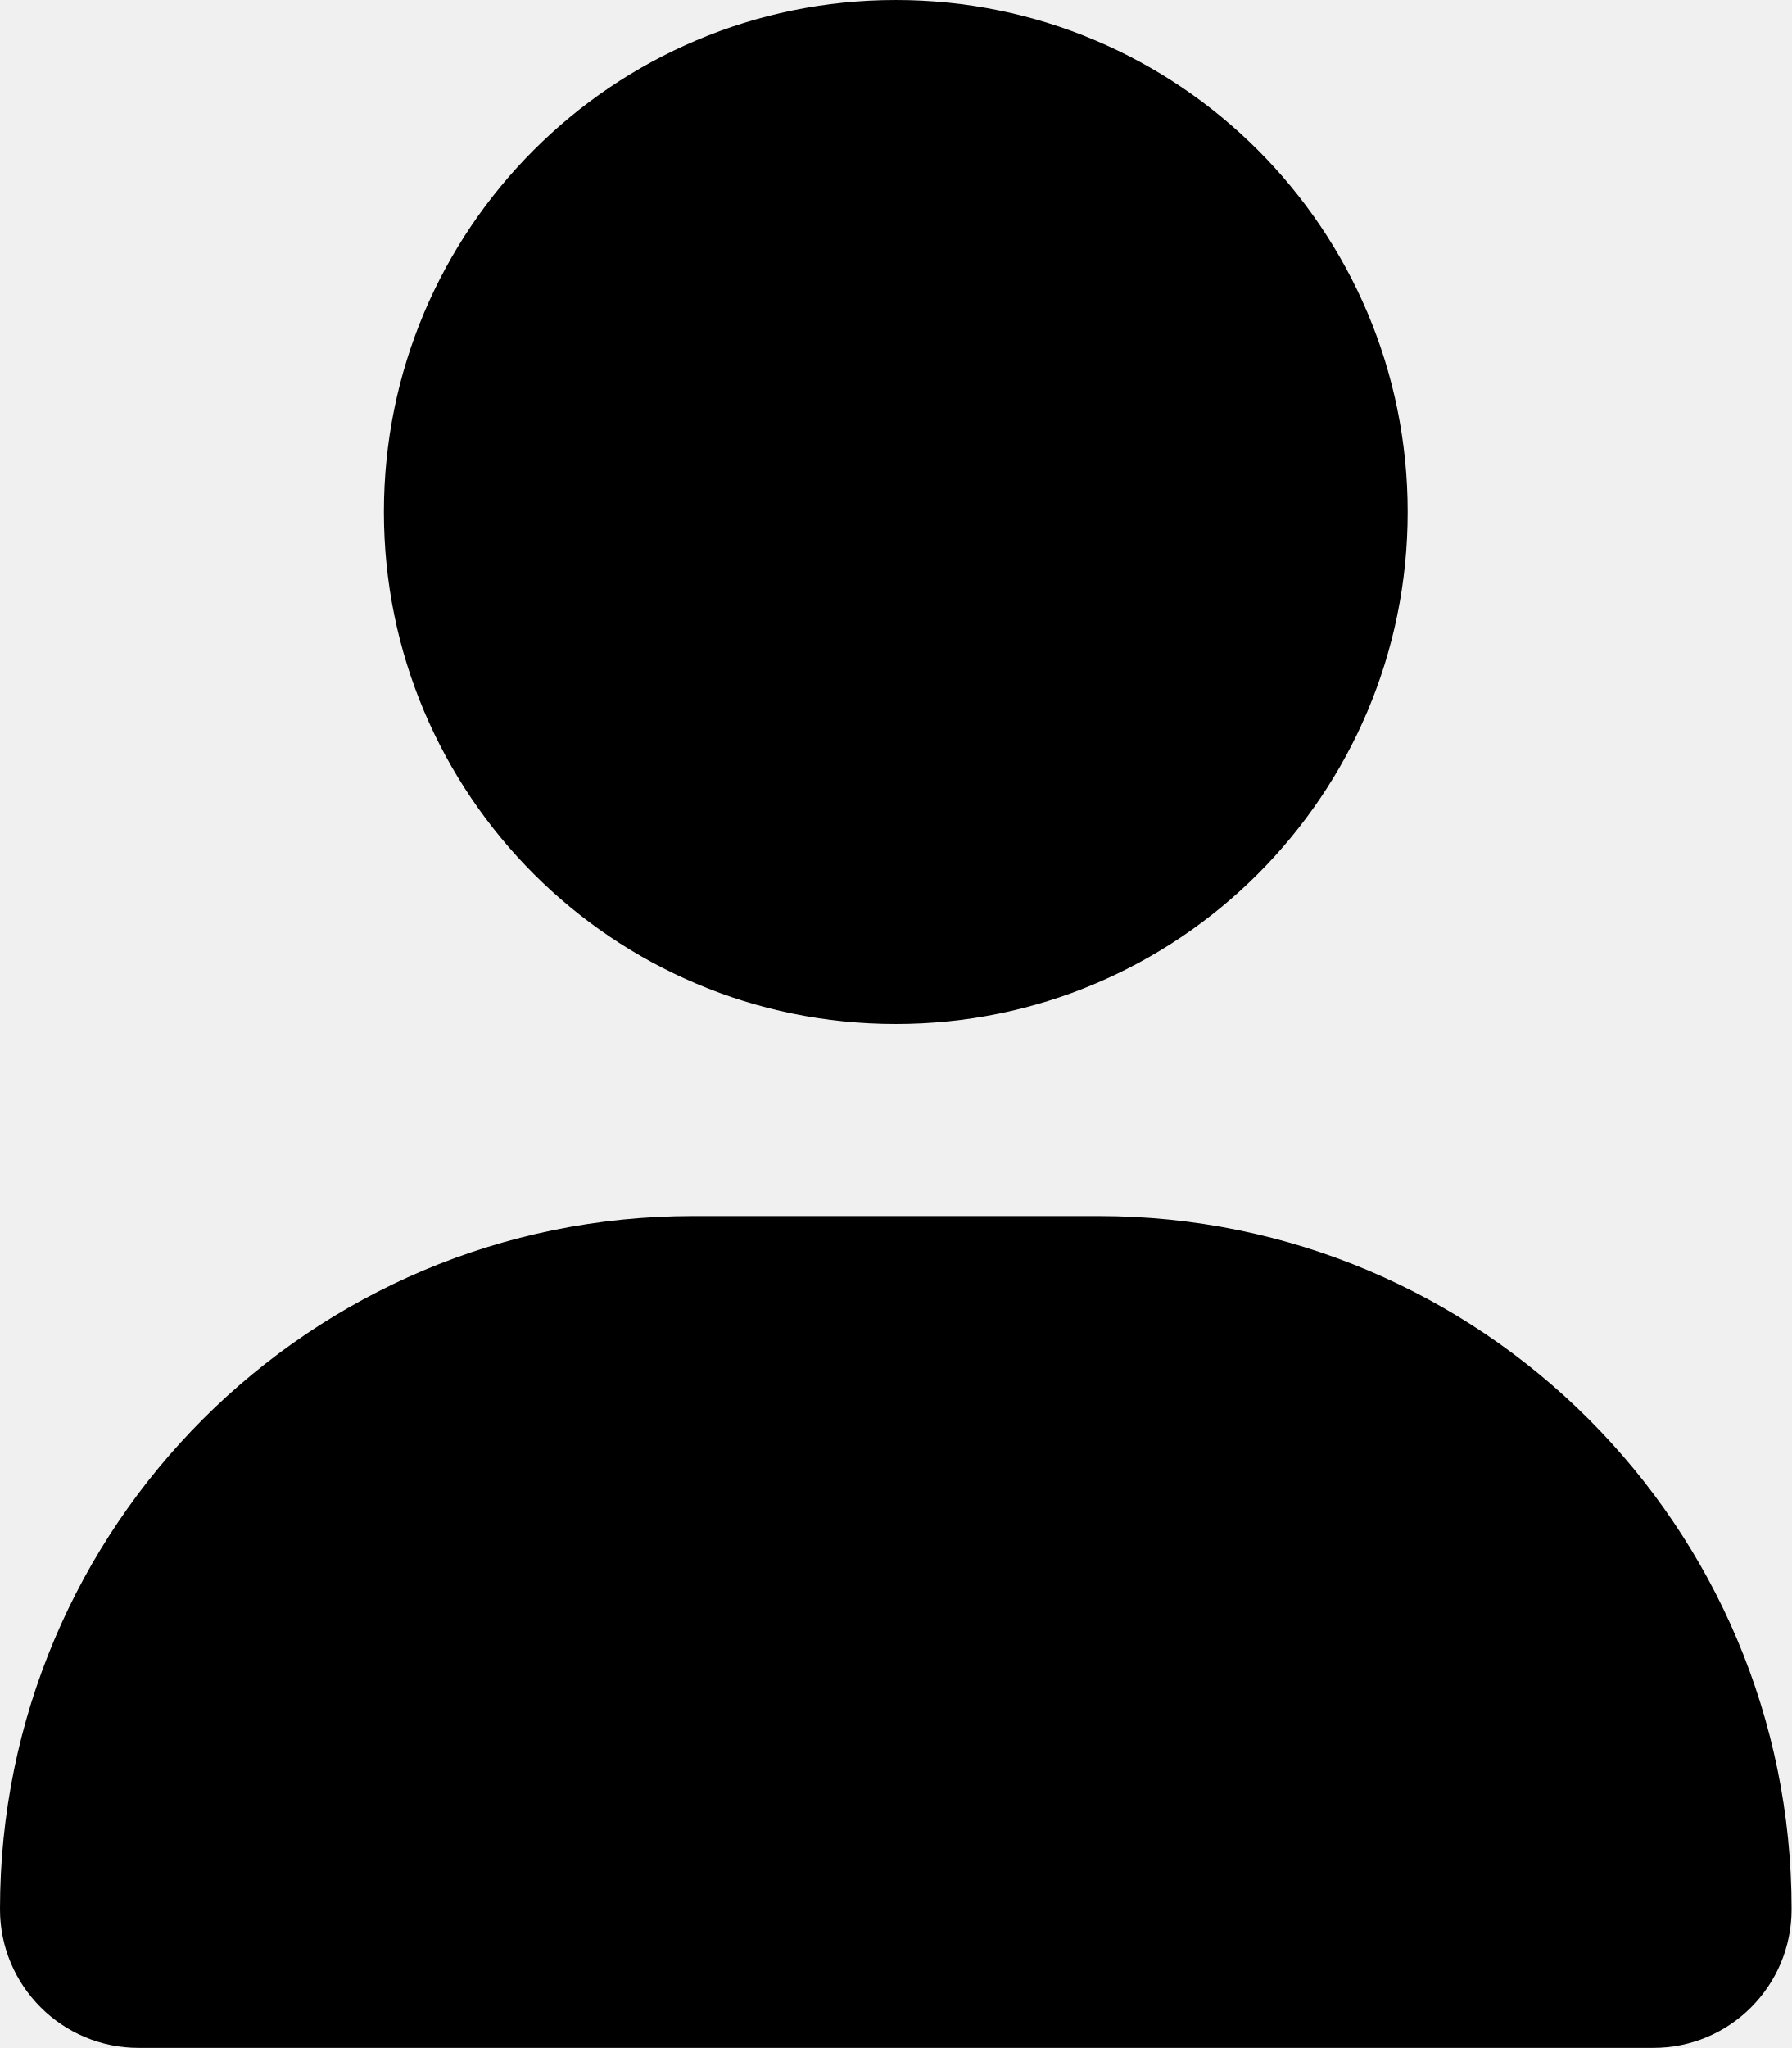
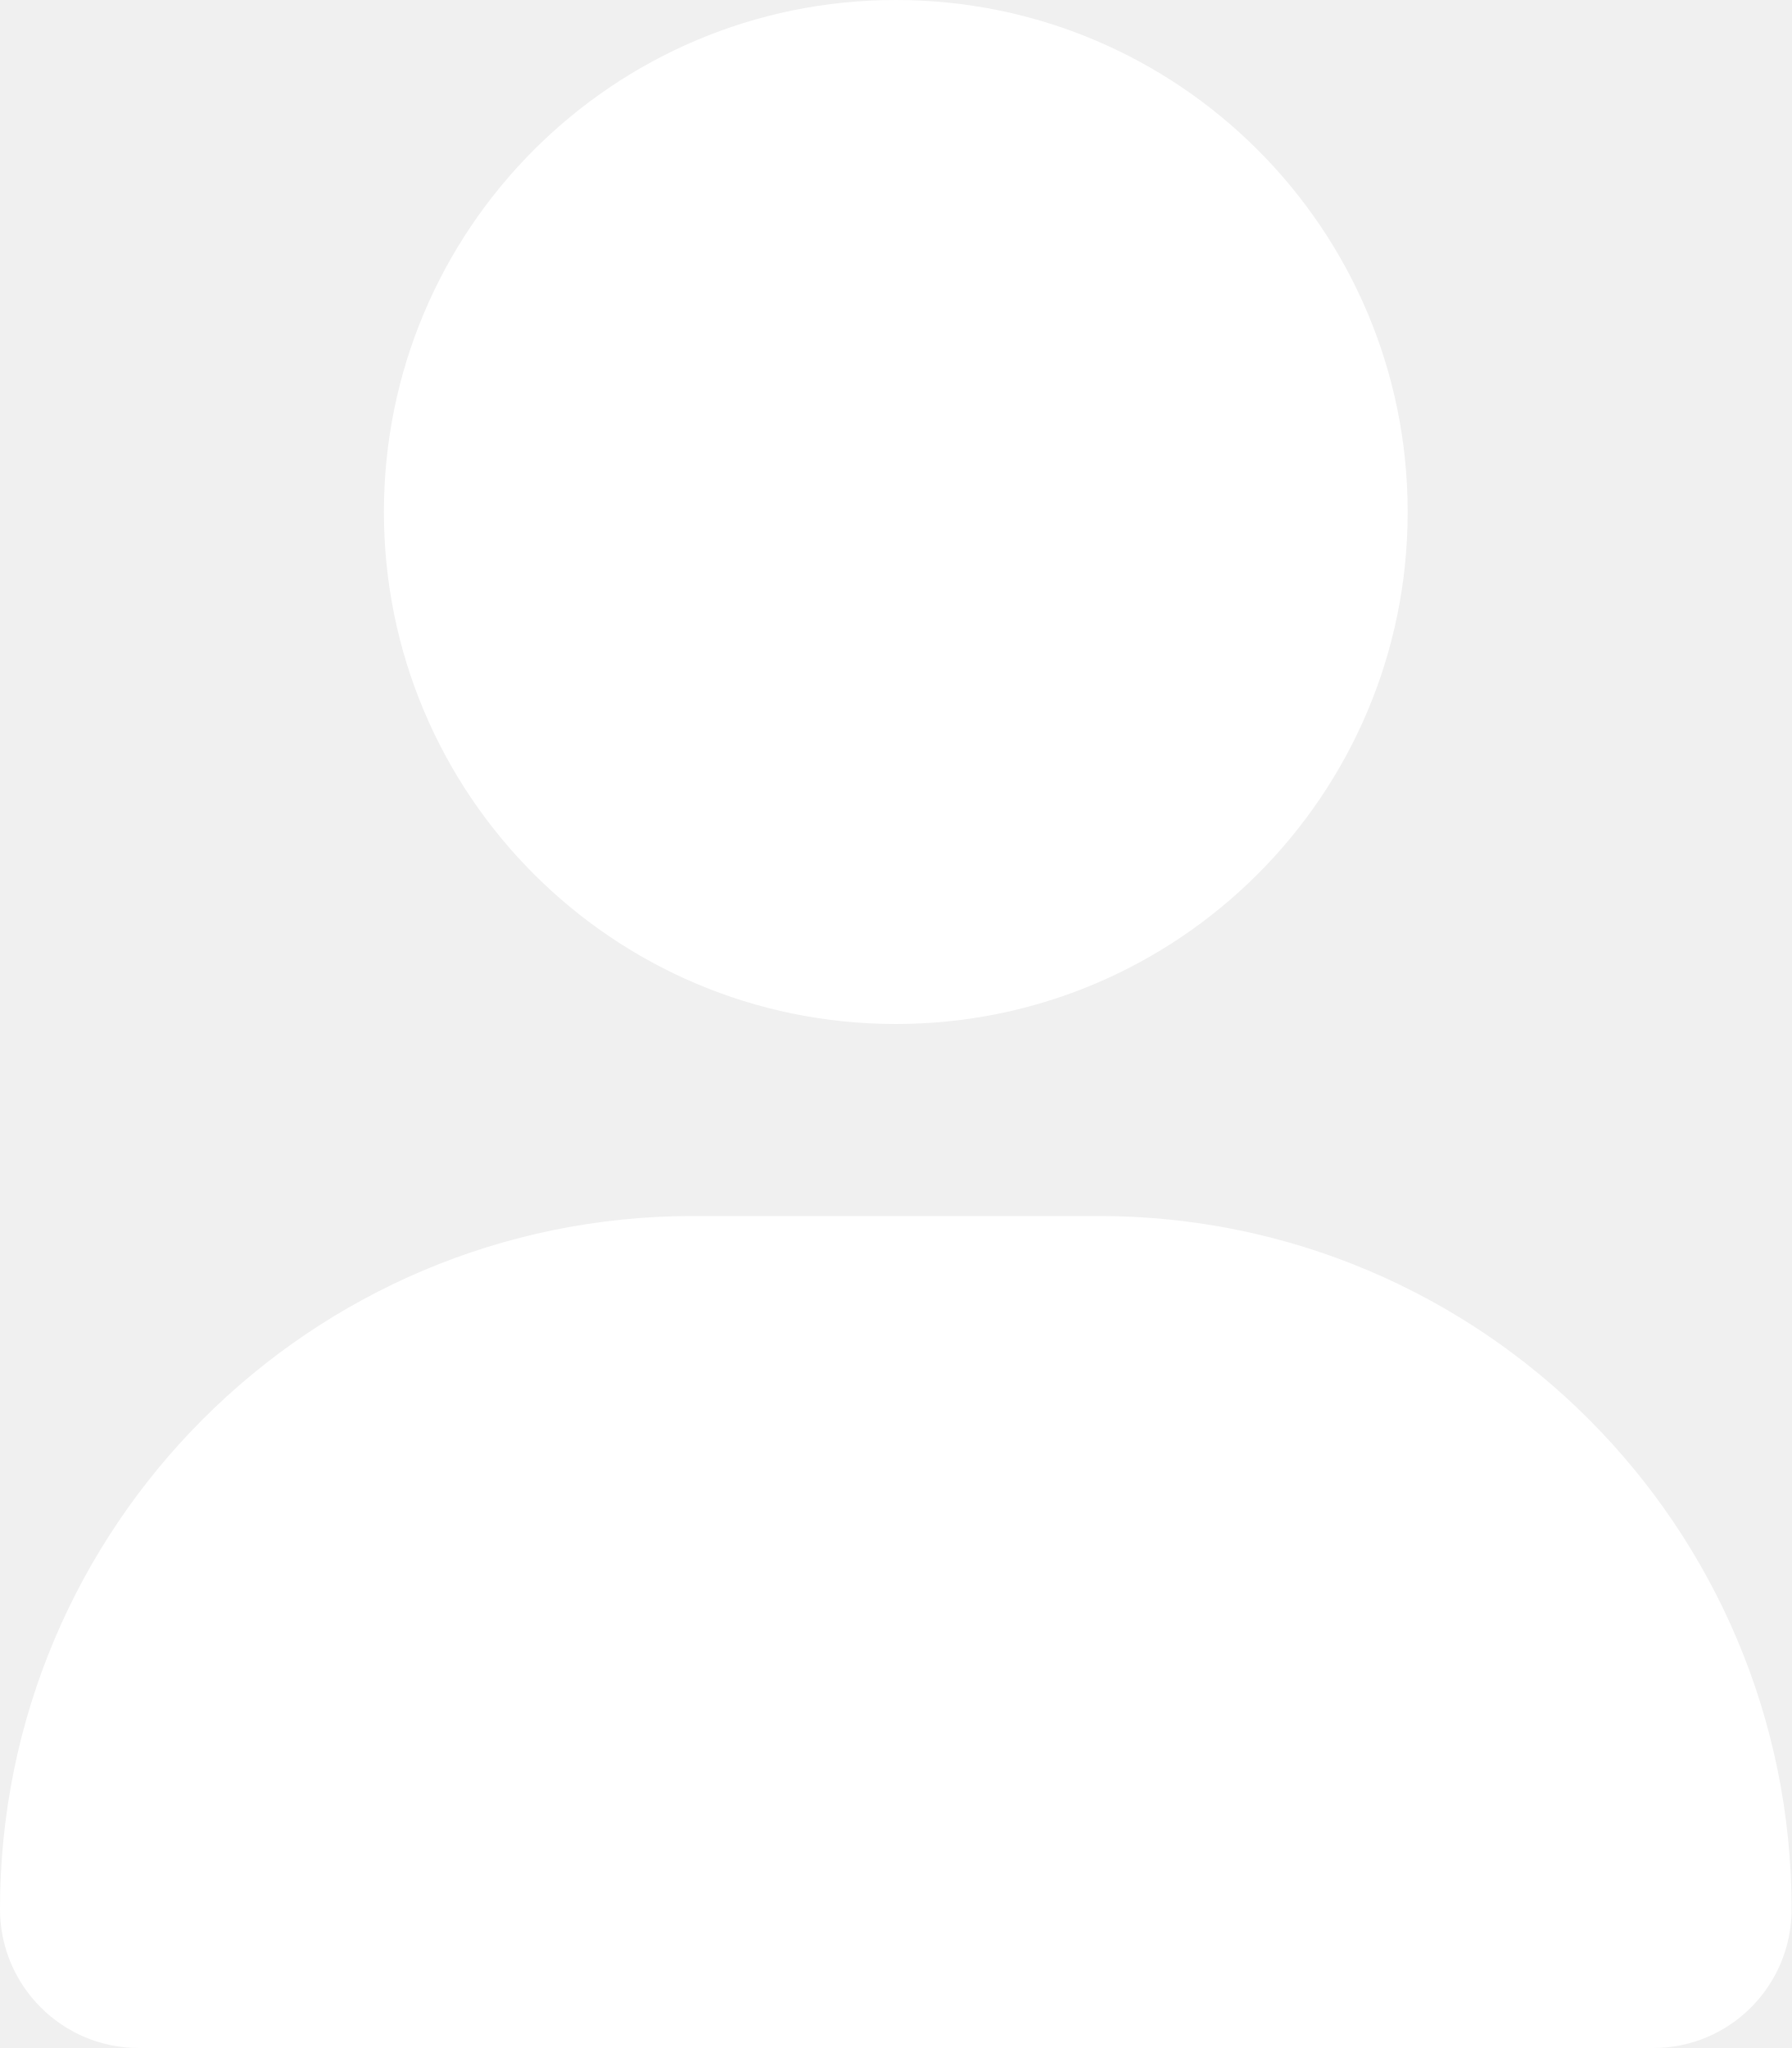
- <svg xmlns="http://www.w3.org/2000/svg" viewBox="0 0 448 512">
-   <path d="M224 256c70.7 0 128-57.31 128-128s-57.3-128-128-128C153.3 0 96 57.31 96 128S153.3 256 224 256zM274.7 304H173.3C77.61 304 0 381.6 0 477.3c0 19.14 15.52 34.67 34.66 34.67h378.7C432.5 512 448 496.5 448 477.3C448 381.6 370.4 304 274.7 304z" />
+ <svg xmlns="http://www.w3.org/2000/svg" version="1.1" id="Ebene_1" x="0px" y="0px" width="448px" height="512px" viewBox="0 0 448 512" style="enable-background:new 0 0 448 512;" xml:space="preserve">
+   <style type="text/css">
+ 	.st0{fill:#FFFFFF;}
+ </style>
+   <path class="st0" d="M224,256c70.7,0,128-57.3,128-128S294.7,0,224,0S96,57.3,96,128S153.3,256,224,256z M274.7,304H173.3  C77.6,304,0,381.6,0,477.3C0,496.4,15.5,512,34.7,512h378.7c19.1,0,34.6-15.5,34.6-34.7C448,381.6,370.4,304,274.7,304z" />
</svg>
